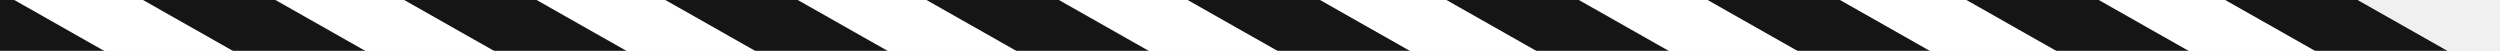
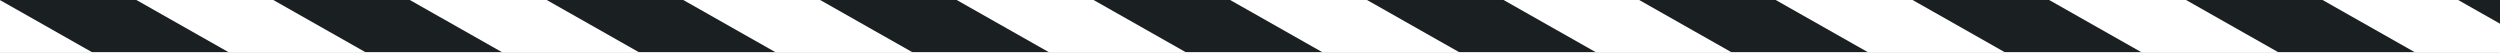
- <svg xmlns="http://www.w3.org/2000/svg" width="1920" height="39" viewBox="0 0 1920 39" fill="none">
-   <mask id="mask0_747_56" style="mask-type:alpha" maskUnits="userSpaceOnUse" x="0" y="0" width="1921" height="39">
-     <path d="M0 0H1921V39H0V0Z" fill="#D9D9D9" />
+ <svg xmlns="http://www.w3.org/2000/svg" width="1920" height="40" viewBox="0 0 1920 40" fill="none">
+   <mask id="mask0_1146_341" style="mask-type:alpha" maskUnits="userSpaceOnUse" x="0" y="0" width="1920" height="40">
+     <rect width="1920" height="40" fill="#D9D9D9" />
  </mask>
-   <g mask="url(#mask0_747_56)">
-     <path d="M-320.761 -74.749L-244.523 -89.137L161.902 140.974C171.514 146.416 170.508 152.488 159.653 154.537L122.721 161.507C111.867 163.555 95.276 160.804 85.664 155.362L-320.761 -74.749Z" fill="white" />
-     <path d="M-120.195 -74.749L-43.956 -89.137L362.469 140.974C372.081 146.416 371.074 152.488 360.22 154.537L323.288 161.507C312.434 163.555 295.843 160.804 286.231 155.362L-120.195 -74.749Z" fill="white" />
-     <path d="M80.374 -74.749L156.613 -89.137L563.038 140.974C572.65 146.416 571.643 152.488 560.789 154.537L523.856 161.507C513.002 163.555 496.411 160.804 486.799 155.362L80.374 -74.749Z" fill="white" />
-     <path d="M280.944 -74.749L357.183 -89.137L763.608 140.974C773.22 146.416 772.213 152.488 761.359 154.537L724.426 161.507C713.572 163.555 696.981 160.804 687.369 155.362L280.944 -74.749Z" fill="white" />
-     <path d="M481.514 -74.749L557.753 -89.137L964.178 140.974C973.79 146.416 972.783 152.488 961.929 154.537L924.996 161.507C914.142 163.555 897.551 160.804 887.939 155.362L481.514 -74.749Z" fill="white" />
-     <path d="M682.085 -74.749L758.324 -89.137L1164.75 140.974C1174.36 146.416 1173.35 152.488 1162.5 154.537L1125.57 161.507C1114.71 163.555 1098.12 160.804 1088.51 155.362L682.085 -74.749Z" fill="white" />
-     <path d="M880.84 -74.749L957.079 -89.137L1363.5 140.974C1373.12 146.416 1372.11 152.488 1361.26 154.537L1324.32 161.507C1313.47 163.555 1296.88 160.804 1287.27 155.362L880.84 -74.749Z" fill="white" />
-     <path d="M1081.41 -74.749L1157.65 -89.137L1564.07 140.974C1573.68 146.416 1572.68 152.488 1561.82 154.537L1524.89 161.507C1514.04 163.555 1497.45 160.804 1487.83 155.362L1081.41 -74.749Z" fill="white" />
-     <path d="M1280.17 -74.749L1356.4 -89.137L1762.83 140.974C1772.44 146.416 1771.43 152.488 1760.58 154.537L1723.65 161.507C1712.79 163.555 1696.2 160.804 1686.59 155.362L1280.17 -74.749Z" fill="white" />
-     <path d="M1478.92 -74.749L1555.16 -89.137L1961.58 140.974C1971.2 146.416 1970.19 152.488 1959.33 154.537L1922.4 161.507C1911.55 163.555 1894.96 160.804 1885.34 155.362L1478.92 -74.749Z" fill="white" />
-     <path d="M-22.183 -74.749L54.056 -89.137L460.481 140.974C470.093 146.416 469.086 152.488 458.232 154.537L421.299 161.507C410.445 163.555 393.854 160.804 384.242 155.362L-22.183 -74.749Z" fill="#151515" />
-     <path d="M178.387 -74.749L254.626 -89.137L661.051 140.974C670.663 146.416 669.656 152.488 658.802 154.537L621.869 161.507C611.015 163.555 594.424 160.804 584.812 155.362L178.387 -74.749Z" fill="#151515" />
-     <path d="M-222.75 -74.749L-146.512 -89.137L259.914 140.974C269.526 146.416 268.519 152.488 257.664 154.537L220.732 161.507C209.878 163.555 193.287 160.804 183.675 155.362L-222.75 -74.749Z" fill="#151515" />
-     <path d="M378.957 -74.749L455.196 -89.137L861.621 140.974C871.233 146.416 870.226 152.488 859.372 154.537L822.439 161.507C811.585 163.555 794.994 160.804 785.382 155.362L378.957 -74.749Z" fill="#151515" />
-     <path d="M579.527 -74.749L655.766 -89.137L1062.19 140.974C1071.8 146.416 1070.8 152.488 1059.94 154.537L1023.01 161.507C1012.16 163.555 995.564 160.804 985.952 155.362L579.527 -74.749Z" fill="#151515" />
-     <path d="M780.098 -74.749L856.336 -89.137L1262.76 140.974C1272.37 146.416 1271.37 152.488 1260.51 154.537L1223.58 161.507C1212.73 163.555 1196.13 160.804 1186.52 155.362L780.098 -74.749Z" fill="#151515" />
-     <path d="M1179.42 -74.749L1255.66 -89.137L1662.09 140.974C1671.7 146.416 1670.69 152.488 1659.84 154.537L1622.9 161.507C1612.05 163.555 1595.46 160.804 1585.85 155.362L1179.42 -74.749Z" fill="#151515" />
-     <path d="M978.852 -74.749L1055.09 -89.137L1461.52 140.974C1471.13 146.416 1470.12 152.488 1459.27 154.537L1422.33 161.507C1411.48 163.555 1394.89 160.804 1385.28 155.362L978.852 -74.749Z" fill="#151515" />
-     <path d="M1378.18 -74.749L1454.42 -89.137L1860.84 140.974C1870.45 146.416 1869.45 152.488 1858.59 154.537L1821.66 161.507C1810.81 163.555 1794.21 160.804 1784.6 155.362L1378.18 -74.749Z" fill="#151515" />
-     <path d="M1576.93 -74.749L1653.17 -89.137L2059.6 140.974C2069.21 146.416 2068.2 152.488 2057.35 154.537L2020.41 161.507C2009.56 163.555 1992.97 160.804 1983.36 155.362L1576.93 -74.749Z" fill="#151515" />
-     <path d="M-397 -60.36L-320.761 -74.749L85.664 155.362C95.276 160.804 94.269 166.877 83.415 168.925L46.482 175.895C35.628 177.944 19.037 175.193 9.425 169.75L-397 -60.36Z" fill="#151515" />
+   <g mask="url(#mask0_1146_341)">
+     <path d="M-199 -53.163L-120.382 -68L299.272 169.601C308.884 175.043 307.877 181.115 297.023 183.163L257.711 190.583C246.857 192.631 230.266 189.88 220.654 184.438L-199 -53.163Z" fill="white" />
+     <path d="M11 -53.162L89.618 -68L509.272 169.601C518.884 175.043 517.877 181.115 507.023 183.164L467.711 190.583C456.857 192.631 440.266 189.88 430.654 184.438L11 -53.162Z" fill="white" />
+     <path d="M221 -53.163L299.618 -68L719.272 169.601C728.884 175.043 727.877 181.115 717.023 183.163L677.711 190.583C666.857 192.631 650.266 189.88 640.654 184.438L221 -53.163Z" fill="white" />
+     <path d="M431 -53.162L509.618 -68L929.272 169.601C938.884 175.043 937.877 181.115 927.023 183.164L887.711 190.583C876.857 192.631 860.266 189.88 850.654 184.438L431 -53.162Z" fill="white" />
+     <path d="M641 -53.162L719.618 -68L1139.27 169.601C1148.88 175.043 1147.88 181.115 1137.02 183.164L1097.71 190.583C1086.86 192.631 1070.27 189.88 1060.65 184.438L641 -53.162Z" fill="white" />
+     <path d="M851 -53.163L929.618 -68L1349.27 169.601C1358.88 175.043 1357.88 181.115 1347.02 183.163L1307.71 190.583C1296.86 192.631 1280.27 189.88 1270.65 184.438L851 -53.163Z" fill="white" />
+     <path d="M1061 -53.162L1139.62 -68L1559.27 169.601C1568.88 175.043 1567.88 181.115 1557.02 183.164L1517.71 190.583C1506.86 192.632 1490.27 189.881 1480.65 184.438L1061 -53.162Z" fill="white" />
+     <path d="M1270 -53.162L1348.62 -68L1768.27 169.601C1777.88 175.043 1776.88 181.115 1766.02 183.164L1726.71 190.583C1715.86 192.631 1699.27 189.88 1689.65 184.438L1270 -53.162Z" fill="white" />
+     <path d="M1480 -53.163L1558.62 -68L1978.27 169.6C1987.88 175.042 1986.88 181.115 1976.02 183.163L1936.71 190.583C1925.86 192.631 1909.27 189.88 1899.65 184.438L1480 -53.163Z" fill="white" />
+     <path d="M1689 -53.162L1767.62 -68L2187.27 169.601C2196.88 175.043 2195.88 181.115 2185.02 183.164L2145.71 190.583C2134.86 192.632 2118.27 189.881 2108.65 184.438L1689 -53.162Z" fill="white" />
+     <path d="M116 -53.162L194.618 -68L614.272 169.601C623.884 175.043 622.877 181.115 612.023 183.164L572.711 190.583C561.857 192.632 545.266 189.881 535.654 184.438L116 -53.162Z" fill="#1A1F22" />
+     <path d="M326 -53.162L404.618 -68L824.272 169.601C833.884 175.043 832.877 181.115 822.023 183.164L782.711 190.583C771.857 192.631 755.266 189.88 745.654 184.438L326 -53.162Z" fill="#1A1F22" />
+     <path d="M-94 -53.162L-15.382 -68L404.272 169.601C413.884 175.043 412.877 181.115 402.023 183.164L362.711 190.583C351.857 192.631 335.266 189.88 325.654 184.438L-94 -53.162Z" fill="#1A1F22" />
+     <path d="M536 -53.162L614.618 -68L1034.27 169.601C1043.88 175.043 1042.88 181.115 1032.02 183.164L992.711 190.583C981.857 192.631 965.266 189.88 955.654 184.438L536 -53.162Z" fill="#1A1F22" />
+     <path d="M746 -53.162L824.618 -68L1244.27 169.601C1253.88 175.043 1252.88 181.115 1242.02 183.164L1202.71 190.583C1191.86 192.632 1175.27 189.881 1165.65 184.438L746 -53.162Z" fill="#1A1F22" />
+     <path d="M956 -53.162L1034.62 -68L1454.27 169.601C1463.88 175.043 1462.88 181.115 1452.02 183.164L1412.71 190.583C1401.86 192.632 1385.27 189.881 1375.65 184.438L956 -53.162Z" fill="#1A1F22" />
+     <path d="M1375 -53.162L1453.62 -68L1873.27 169.601C1882.88 175.043 1881.88 181.115 1871.02 183.164L1831.71 190.583C1820.86 192.632 1804.27 189.881 1794.65 184.438L1375 -53.162Z" fill="#1A1F22" />
+     <path d="M1165 -53.162L1243.62 -68L1663.27 169.601C1672.88 175.043 1671.88 181.115 1661.02 183.164L1621.71 190.583C1610.86 192.631 1594.27 189.88 1584.65 184.438L1165 -53.162Z" fill="#1A1F22" />
+     <path d="M1585 -53.162L1663.62 -68L2083.27 169.601C2092.88 175.043 2091.88 181.115 2081.02 183.164L2041.71 190.583C2030.86 192.631 2014.27 189.88 2004.65 184.438L1585 -53.162Z" fill="#1A1F22" />
+     <path d="M1794 -53.163L1872.62 -68L2292.27 169.601C2301.88 175.043 2300.88 181.115 2290.02 183.163L2250.71 190.583C2239.86 192.631 2223.27 189.88 2213.65 184.438L1794 -53.163Z" fill="#1A1F22" />
+     <path d="M1861.76 -53.162L1940.38 -68L2360.04 169.601C2369.65 175.043 2368.64 181.115 2357.79 183.164L2318.48 190.583C2307.62 192.631 2291.03 189.88 2281.42 184.438L1861.76 -53.162Z" fill="white" />
+     <path d="M-278 -38.325L-199.382 -53.162L220.272 184.439C229.884 189.881 228.877 195.953 218.023 198.002L178.711 205.421C167.857 207.469 151.266 204.718 141.654 199.276L-278 -38.325Z" fill="#1A1F22" />
  </g>
</svg>
